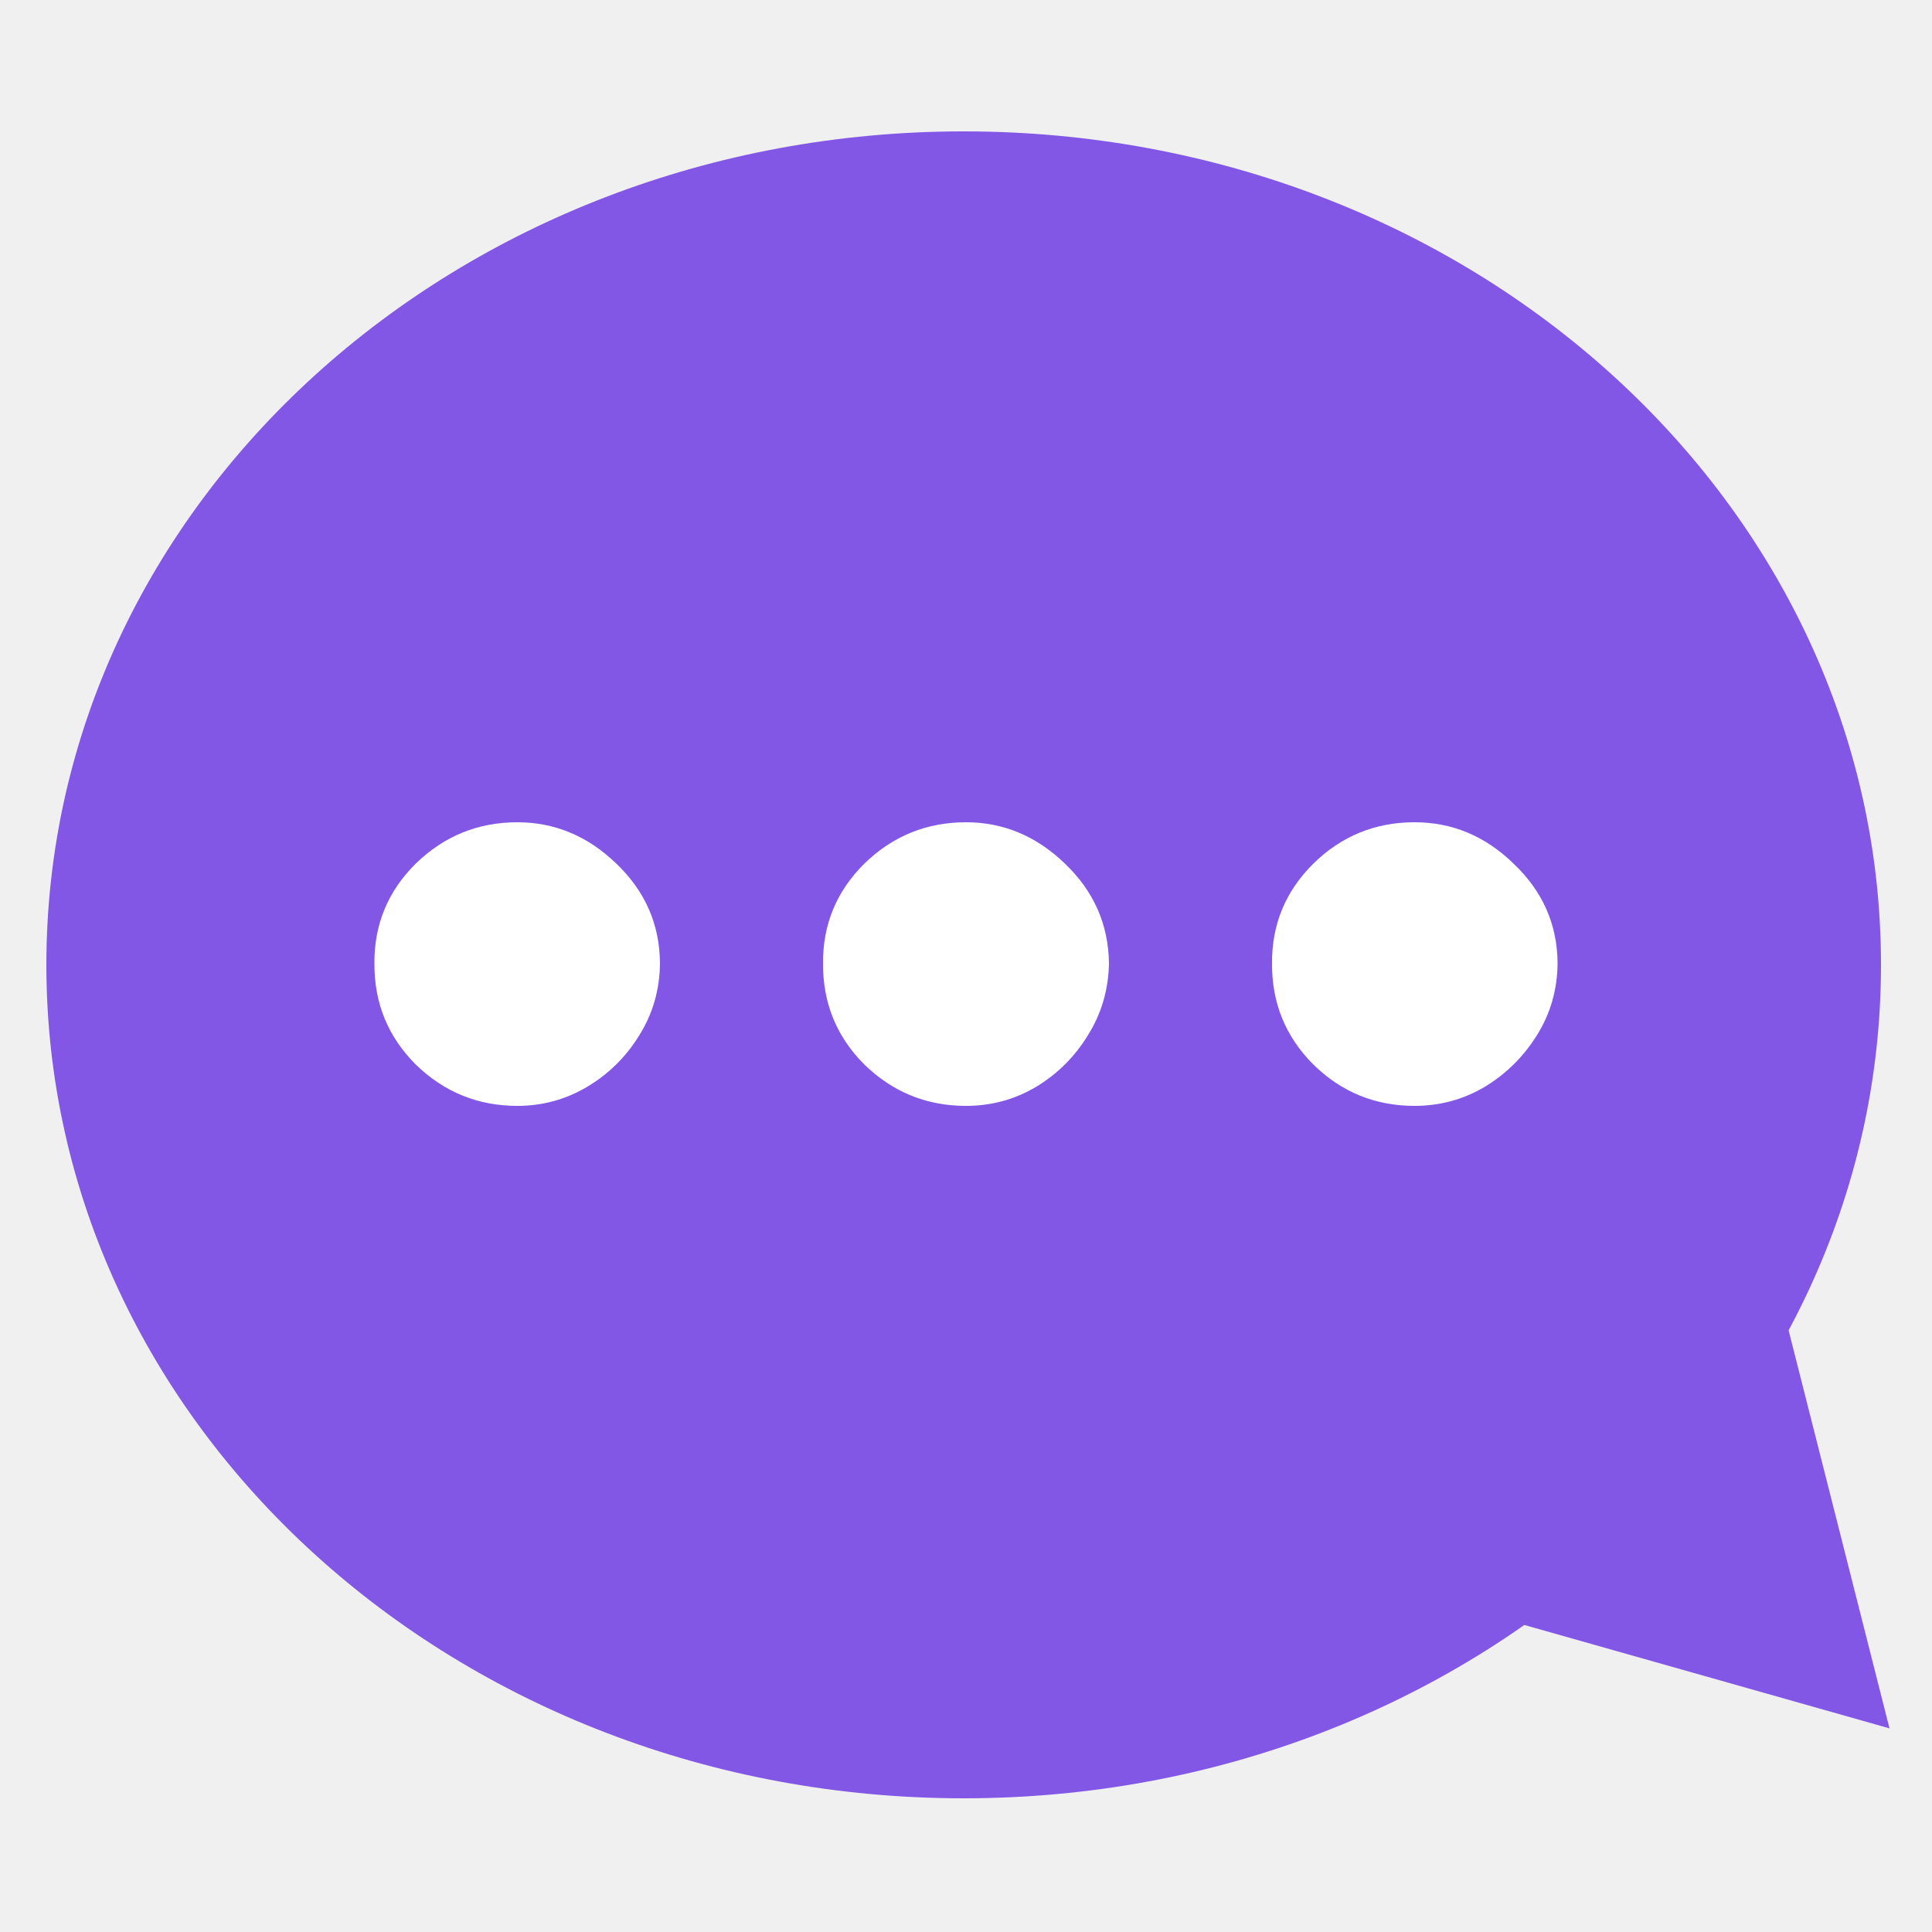
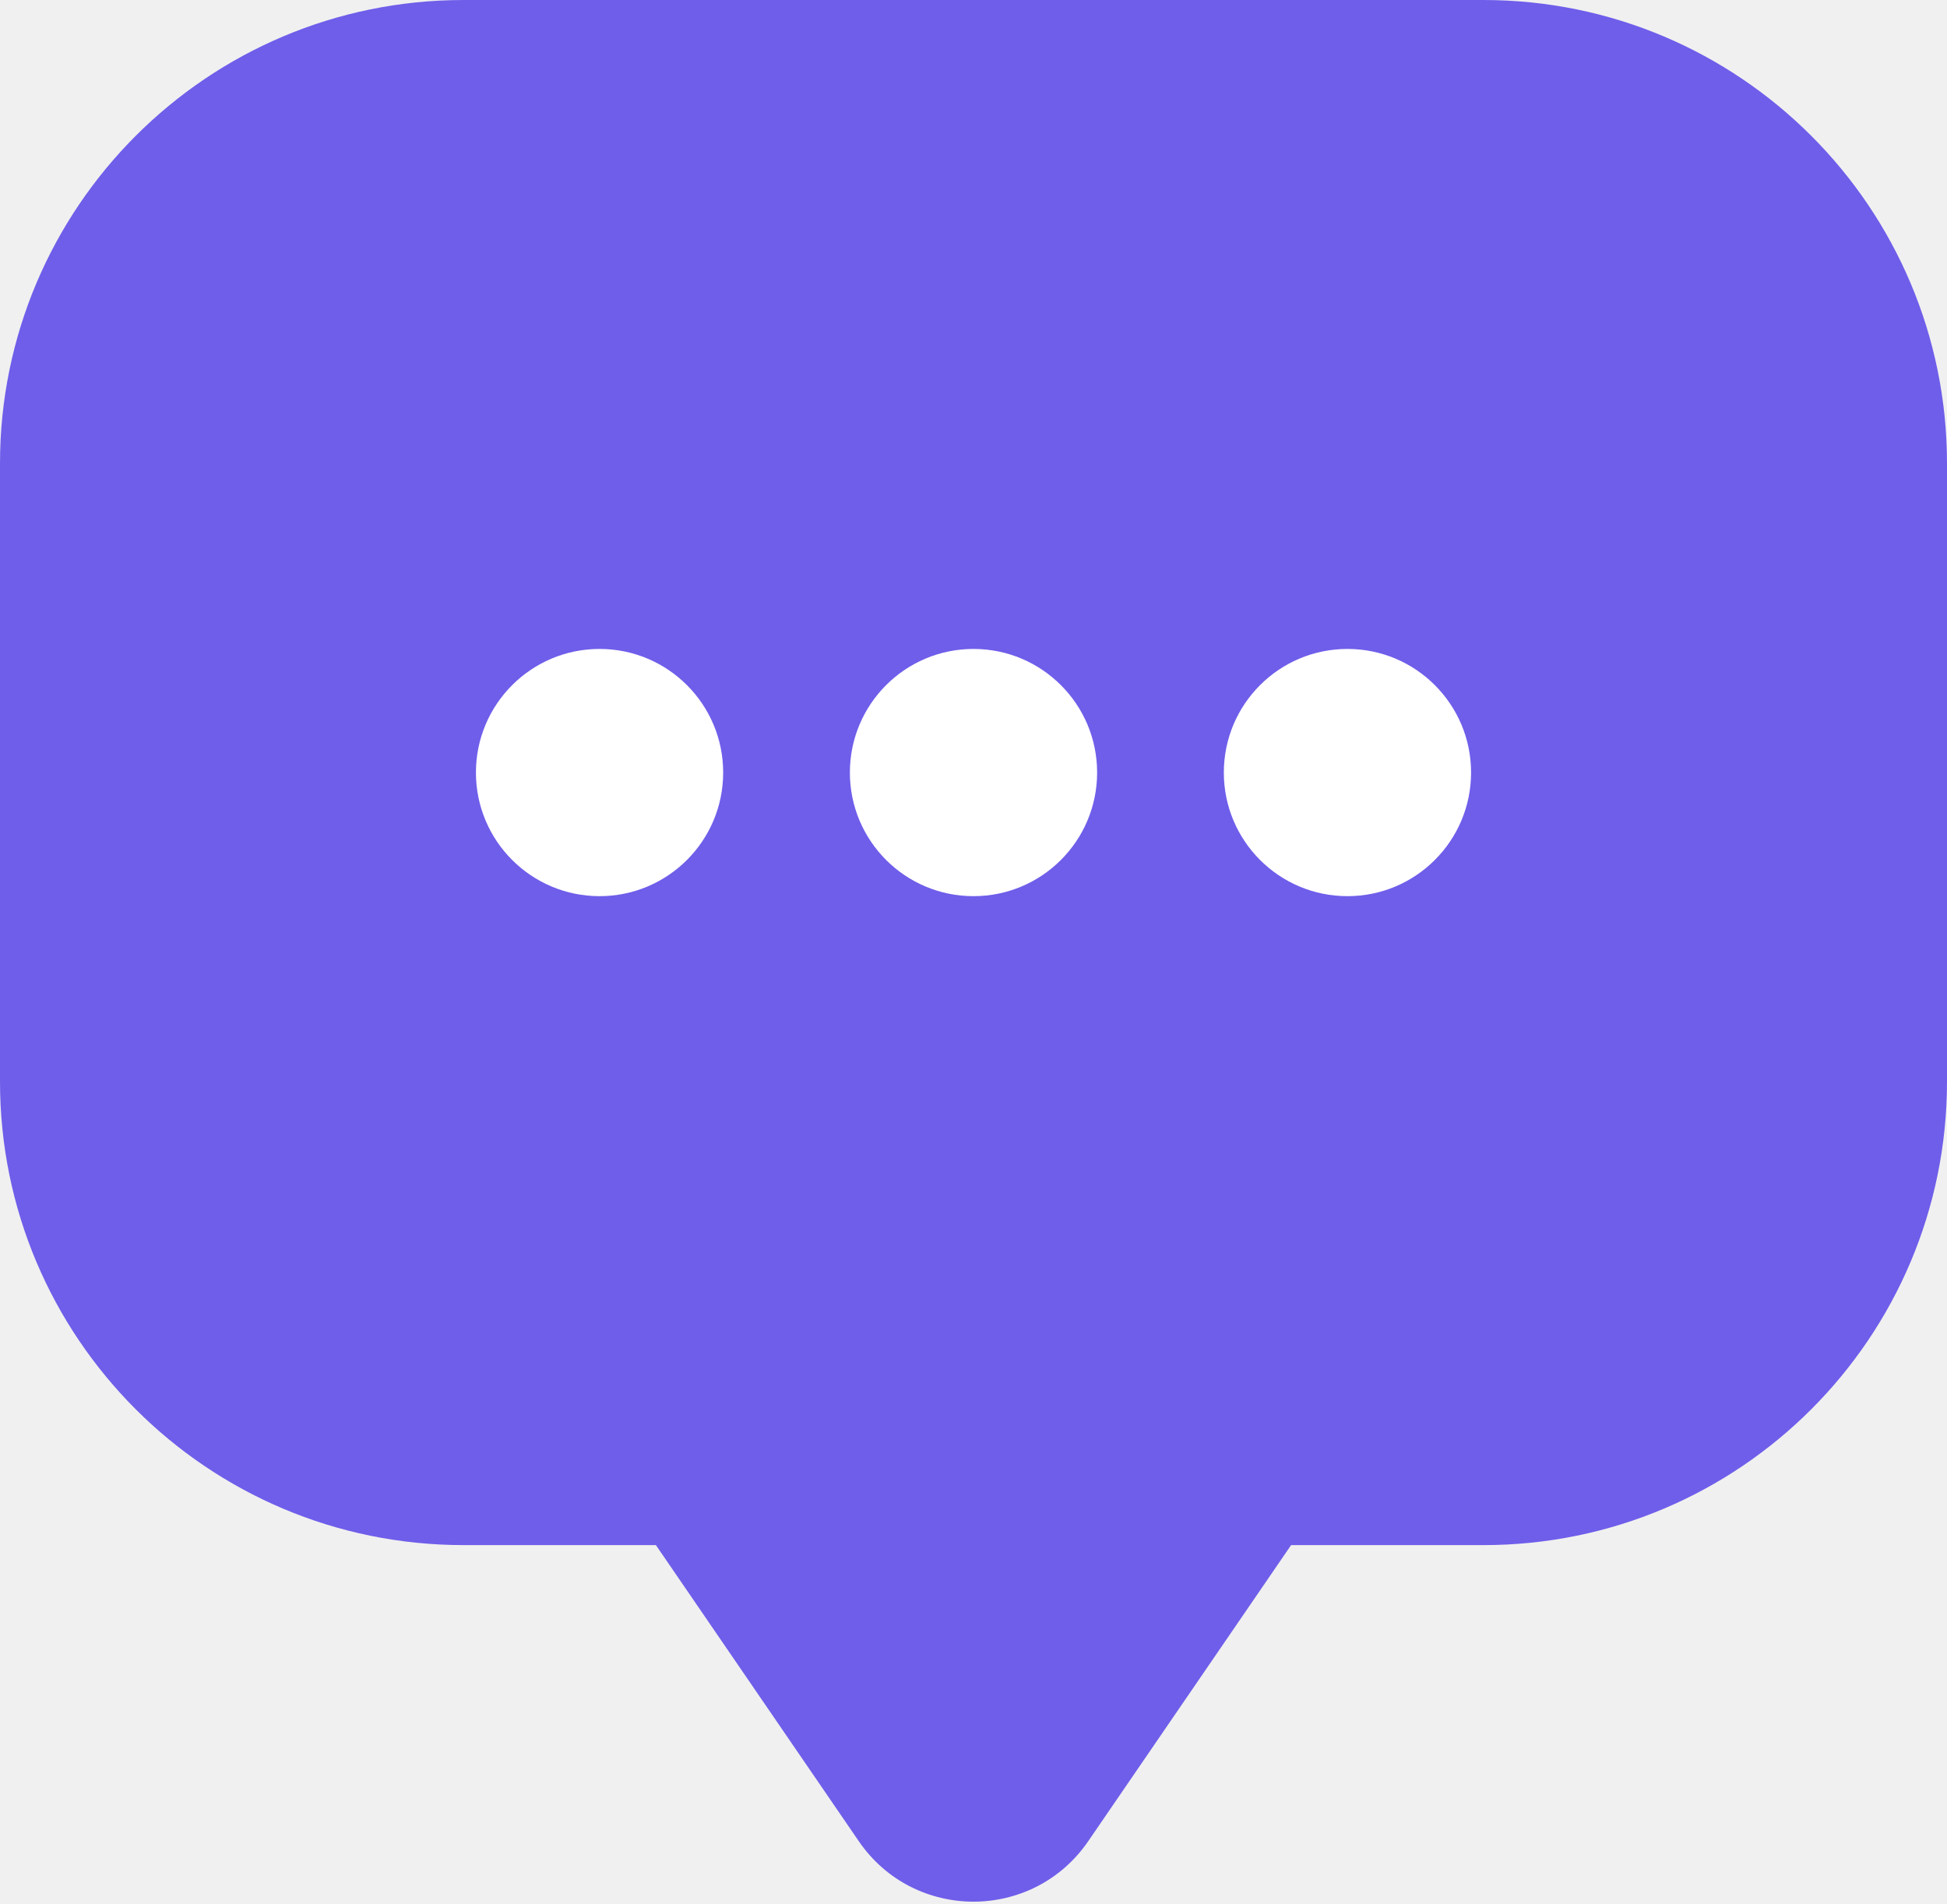
- <svg xmlns="http://www.w3.org/2000/svg" version="1.2" viewBox="0 0 500 500" width="500" height="500">
-   <style>
- 		.s0 { fill: #8257e6 } 
- 		.s1 { fill: #ffffff } 
- 	</style>
-   <path id="me" class="s0" d="m459.7 331.7l29.3 115.6-110.2-31.2zm-210.3 133.7c-131.2 0-237.4-96.4-237.4-215.7 0-119.3 106.2-215.7 237.4-215.7 131.3 0 237.4 96.4 237.4 215.7 0 119.3-106.1 215.7-237.4 215.7z" />
-   <path id="..." class="s1" aria-label="..." d="m133.9 286.2q-15.3 0-26.3-10.7-10.8-10.8-10.7-26.2-0.1-15.1 10.7-25.8 11-10.7 26.3-10.7 14.5 0 25.6 10.7 11.2 10.7 11.3 25.8-0.1 10.3-5.4 18.7-5.1 8.3-13.5 13.3-8.3 4.9-18 4.9zm116.1 0q-15.3 0-26.3-10.7-10.8-10.8-10.7-26.2-0.1-15.1 10.7-25.8 11-10.7 26.3-10.7 14.5 0 25.6 10.7 11.2 10.7 11.4 25.8-0.2 10.3-5.5 18.7-5.1 8.3-13.4 13.3-8.3 4.9-18.1 4.9zm116.1 0q-15.3 0-26.2-10.7-10.8-10.8-10.7-26.2-0.1-15.1 10.7-25.8 10.9-10.7 26.2-10.7 14.6 0 25.6 10.7 11.3 10.7 11.4 25.8-0.1 10.3-5.4 18.7-5.2 8.3-13.5 13.3-8.3 4.9-18.1 4.9z" />
+ <svg xmlns="http://www.w3.org/2000/svg" width="630" height="616" viewBox="0 0 630 616" fill="none">
+   <rect width="630" height="500" rx="150" fill="#6F5EEA" />
+   <path d="M352.123 595.815C334.249 621.904 295.751 621.904 277.877 595.815L209.103 495.434C188.643 465.57 210.026 425 246.226 425L383.774 425C419.974 425 441.357 465.57 420.897 495.434L352.123 595.815Z" fill="#6F5EEA" />
+   <circle cx="194" cy="250" r="40" fill="white" />
+   <circle cx="315" cy="250" r="40" fill="white" />
+   <circle cx="436" cy="250" r="40" fill="white" />
</svg>
